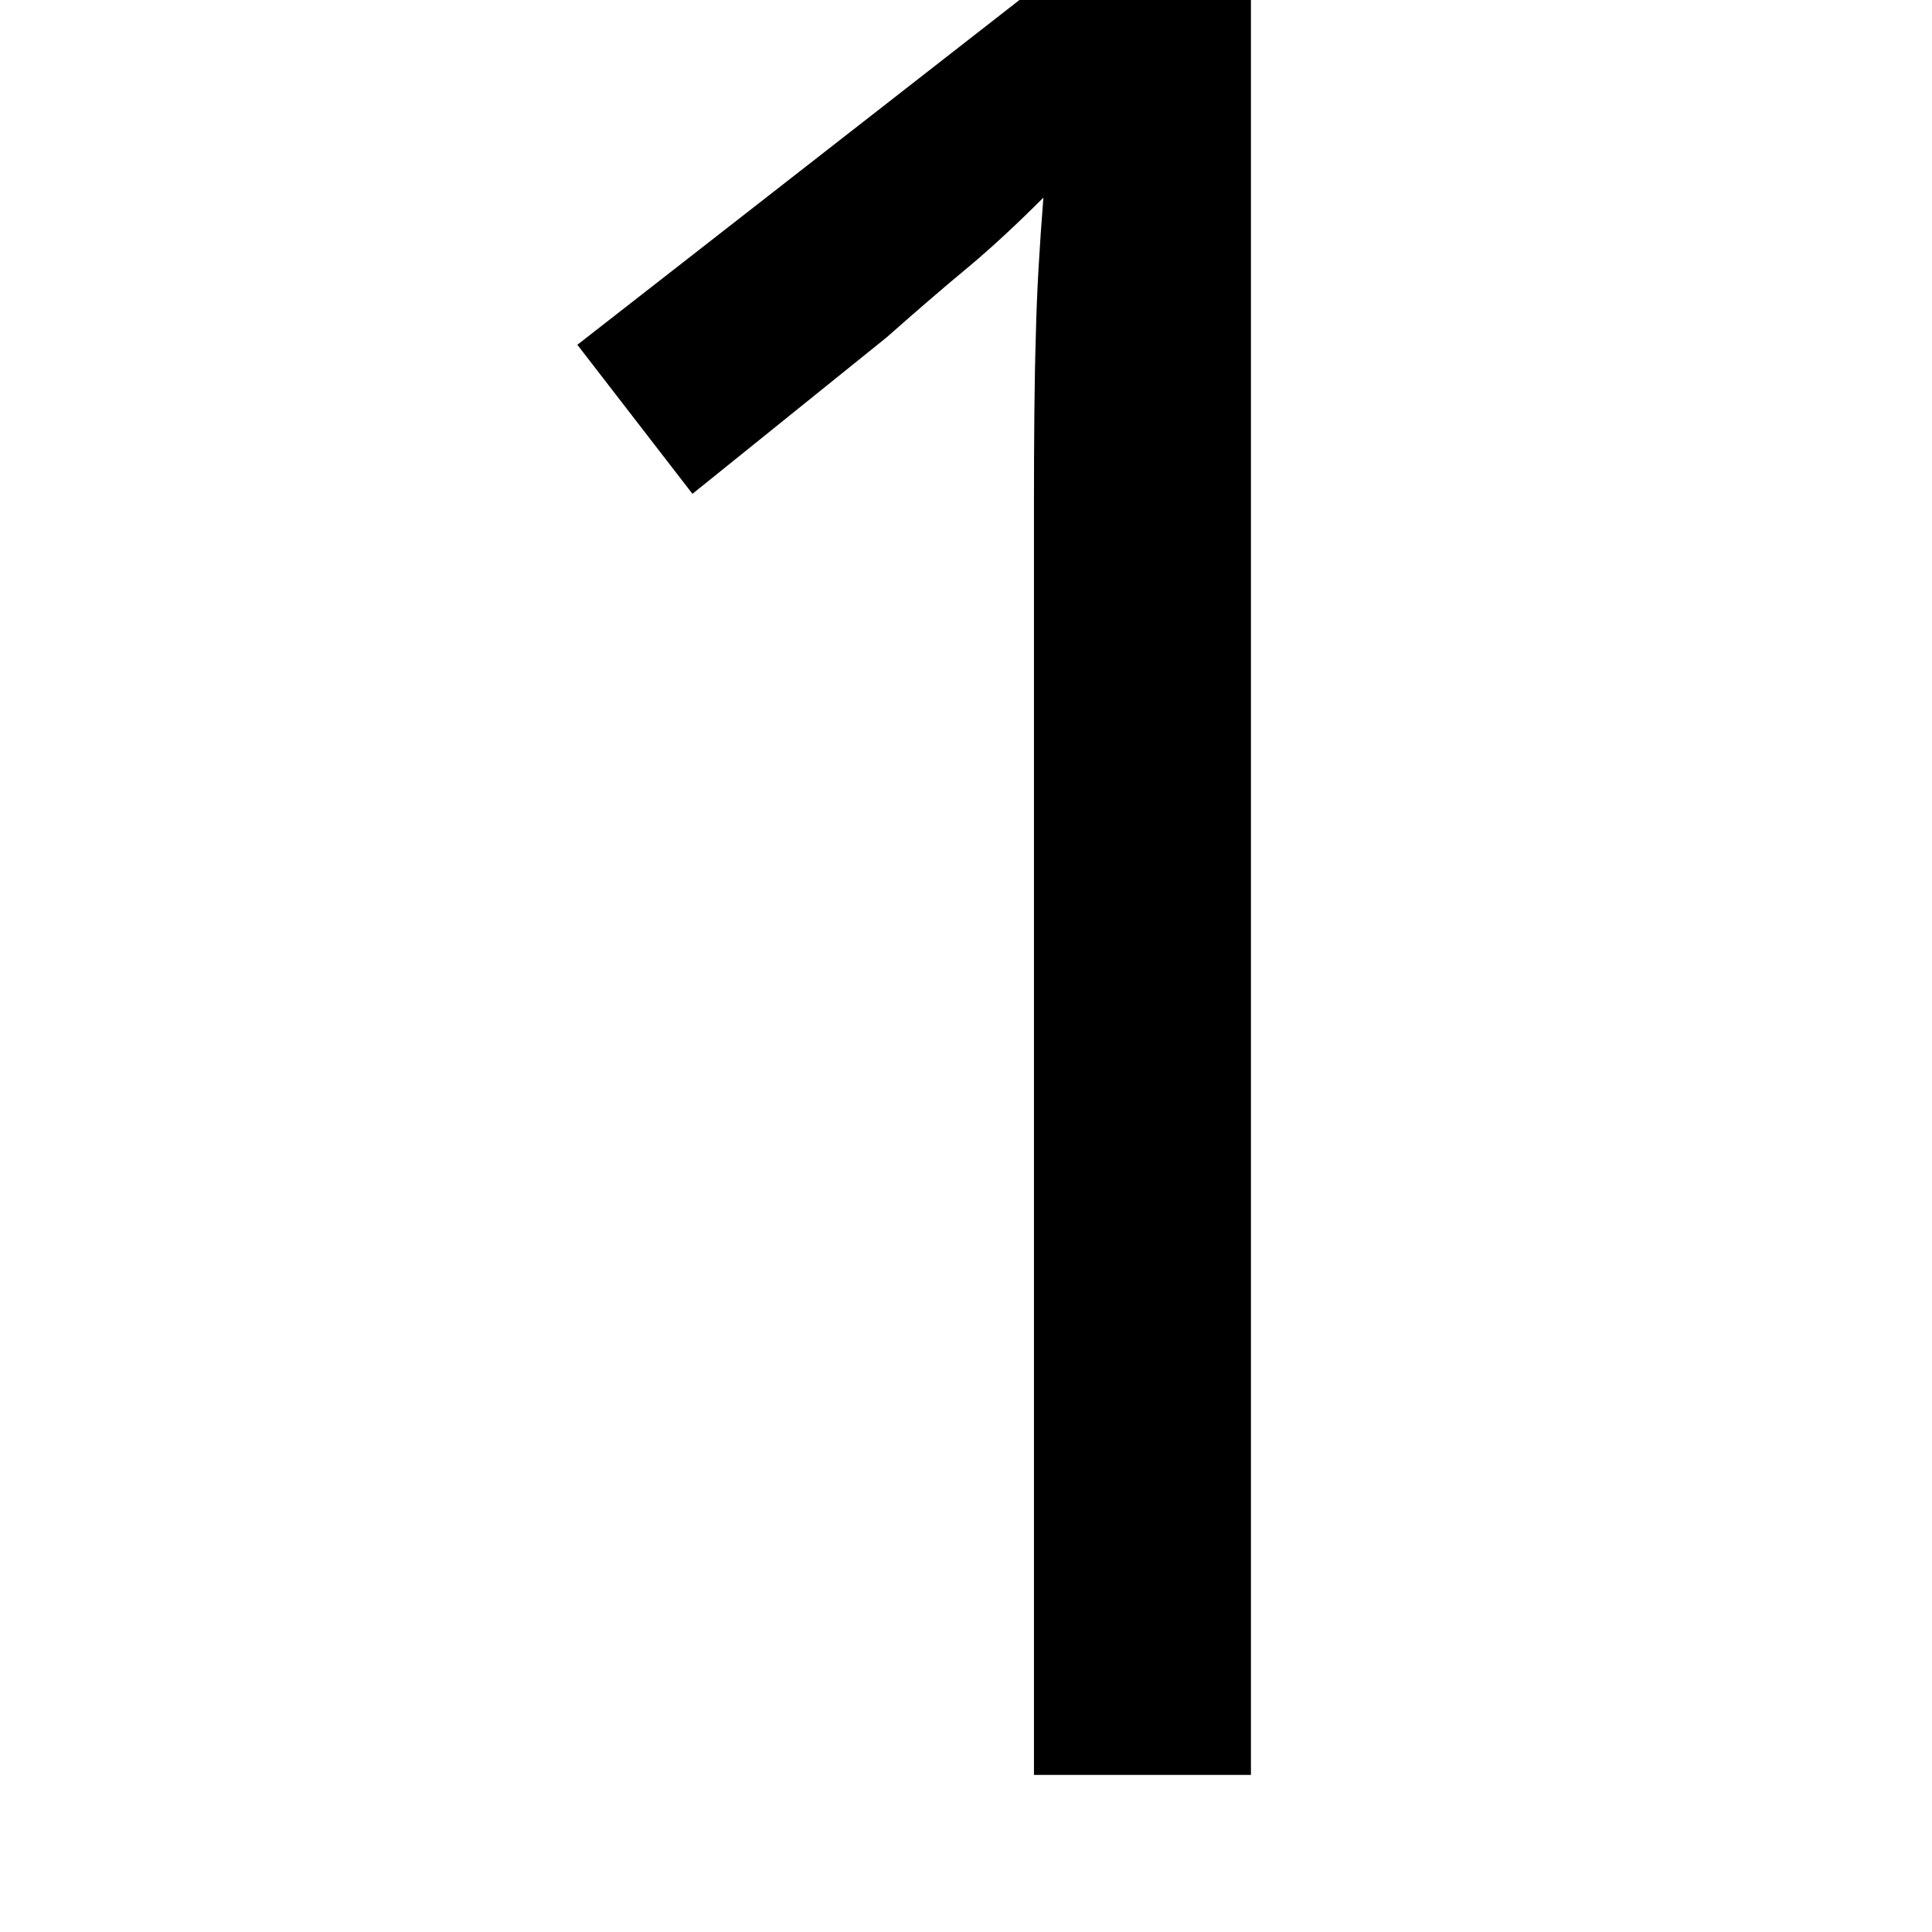
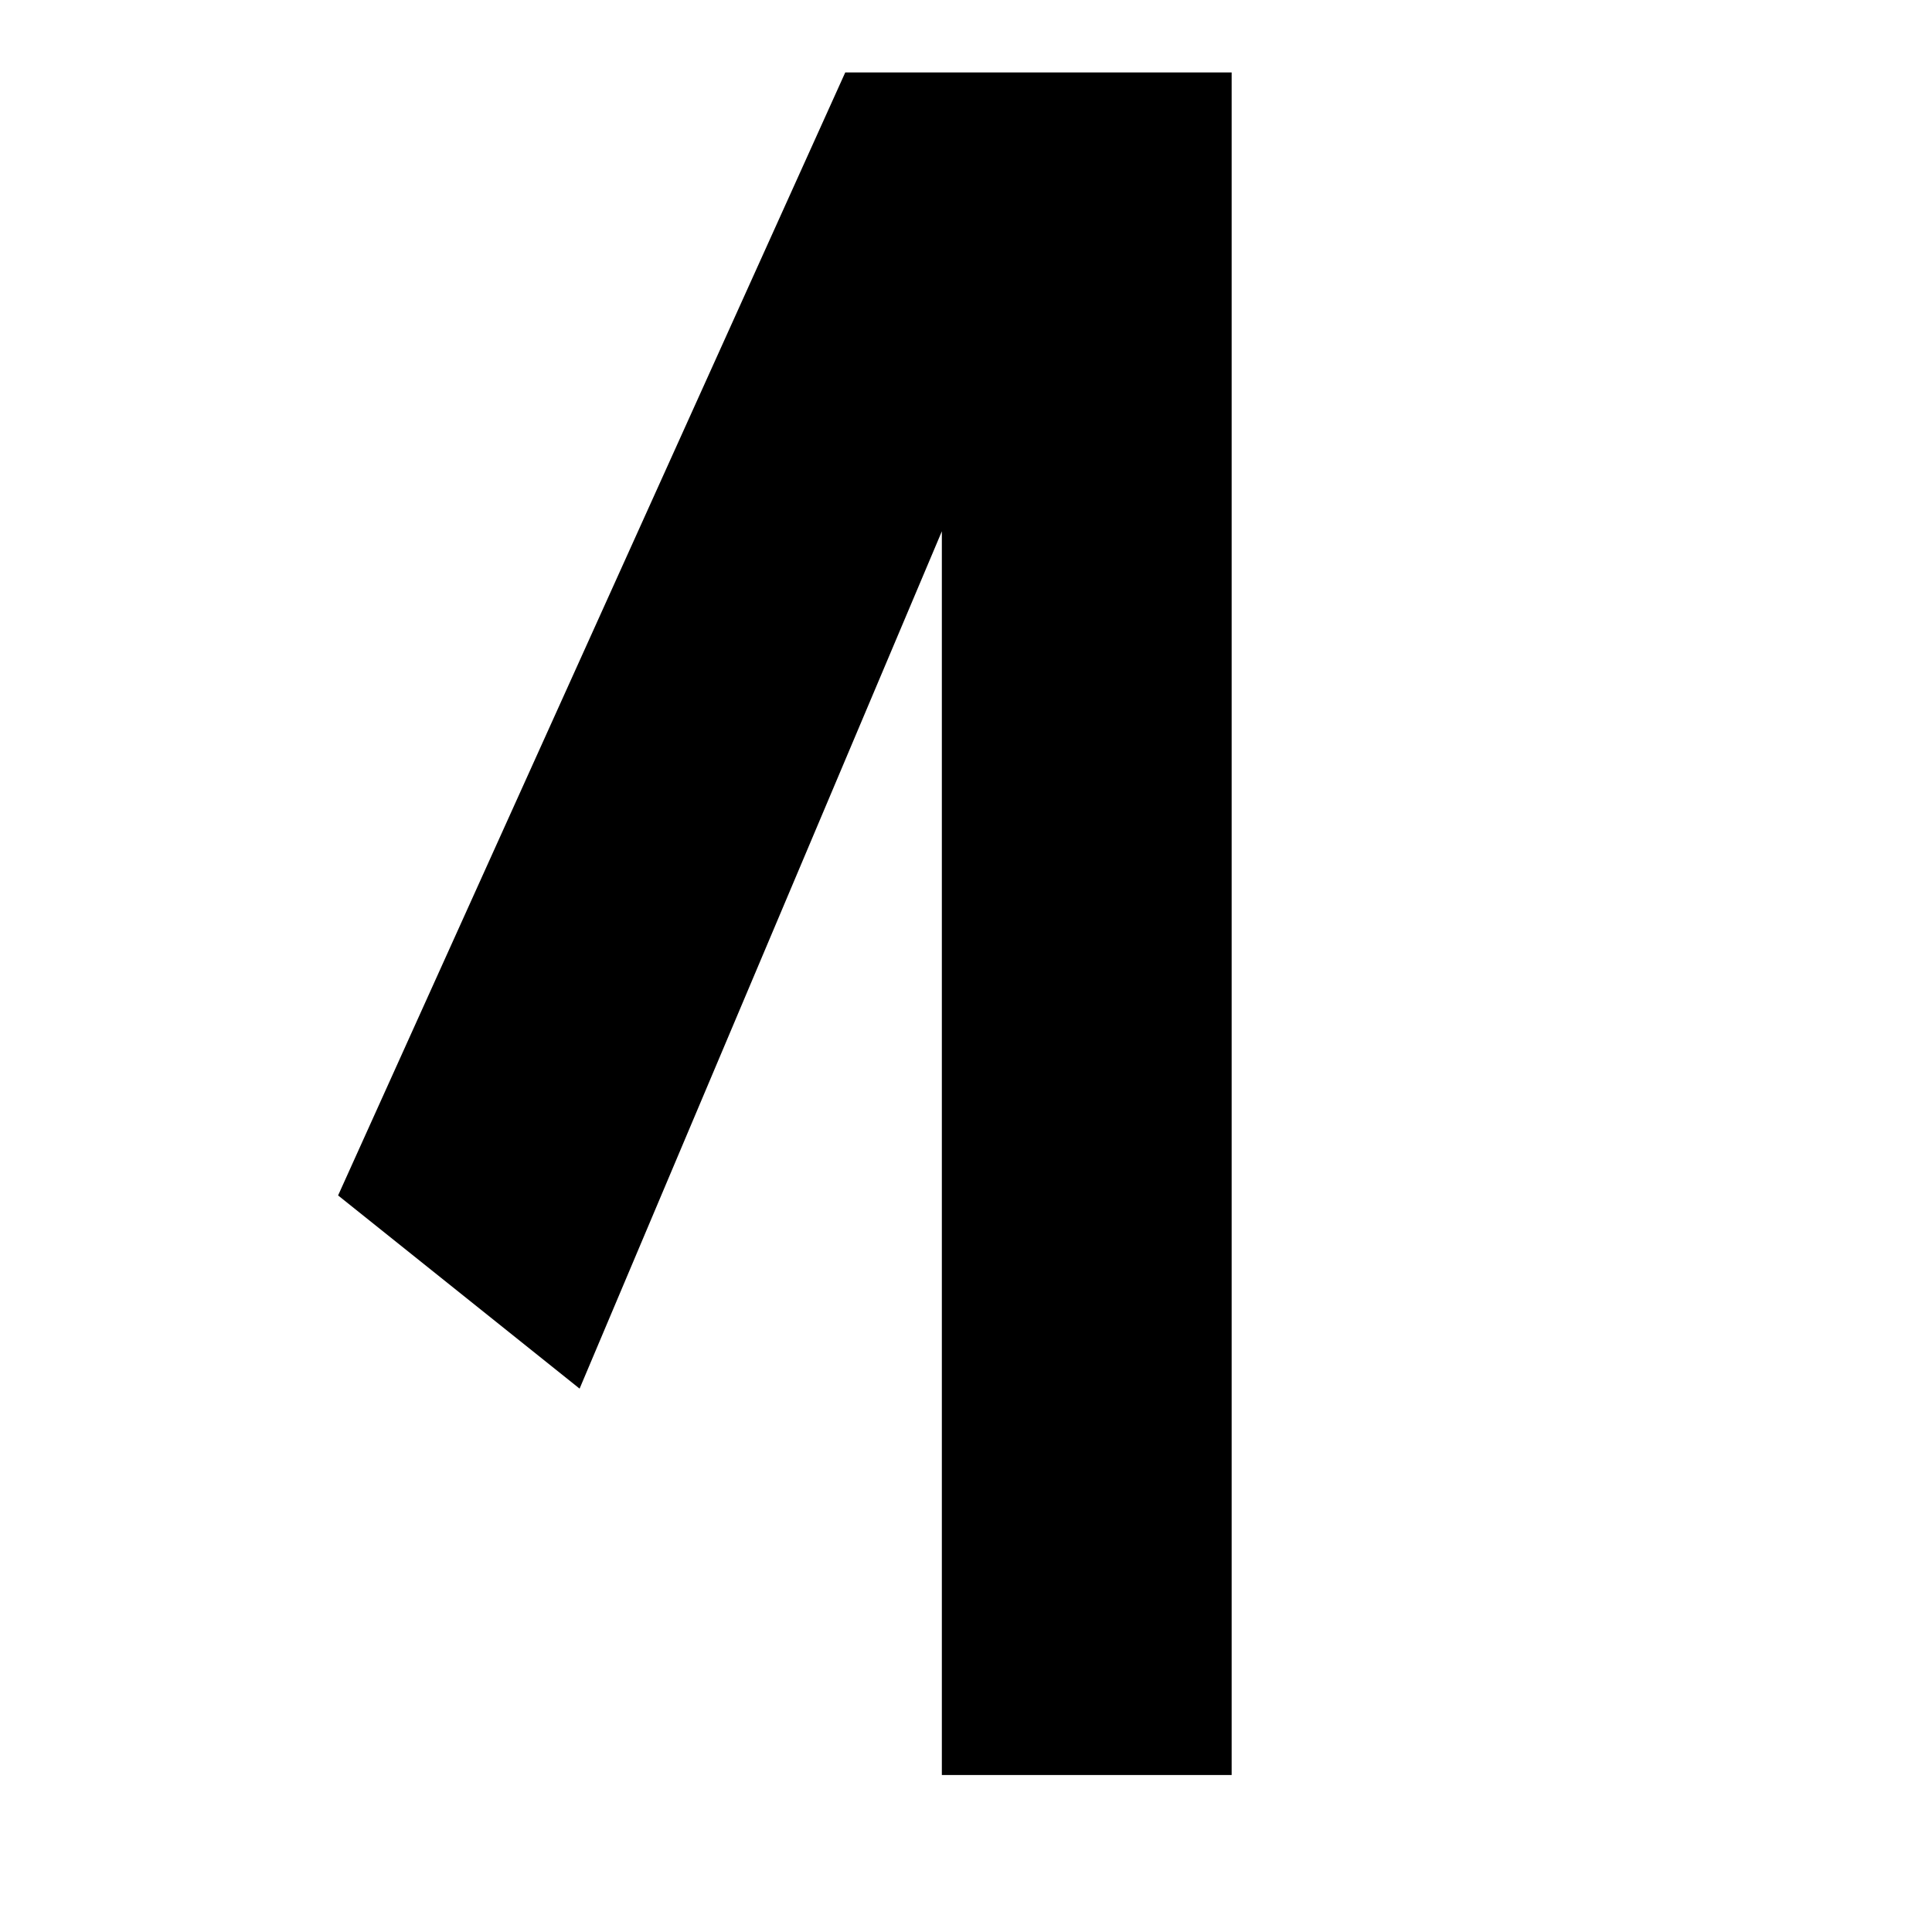
<svg xmlns="http://www.w3.org/2000/svg" version="1.1" id="Layer_1" x="0px" y="0px" viewBox="0 0 16 16" style="enable-background:new 0 0 16 16;" xml:space="preserve">
  <style type="text/css">
	.st0{display:none;fill:#12141D;}
	.st1{fill:none;}
- 	.st2{font-family:'Cakra-Normal';}
- 	.st3{font-size:21px;}
</style>
  <path class="st0" d="M12.2,5.5C13,5,13.6,4,13.6,3c0-1.7-1.3-3-3-3H5.4c-1.7,0-3,1.3-3,3c0,1,0.5,2,1.4,2.5C3,6,2.4,7,2.4,8  c0,1,0.5,2,1.4,2.5C3,11,2.4,12,2.4,13c0,1.7,1.4,3,3,3c1.7,0,3-1.4,3-3v-2.8c0.5,0.5,1.2,0.8,2,0.8h0.1c1.7,0,3-1.3,3-3  C13.6,7,13,6,12.2,5.5z M8.5,1h2.1c1.1,0,2,0.9,2,2c0,1.1-0.9,2-2,2H8.5V1z M3.4,3c0-1.1,0.9-2,2-2h2.1v4H5.4C4.3,5,3.4,4.1,3.4,3z   M3.4,8c0-1.1,0.9-2,2-2h2.1v4H5.4C4.3,10,3.4,9.1,3.4,8z M7.5,13c0,1.1-0.9,2-2.1,2c-1.1,0-2-0.9-2-2s0.9-2,2-2h2.1V13z M10.6,10  L10.6,10c-1.2,0-2.1-0.9-2.1-2c0-1.1,0.9-2,2-2h0.1c1.1,0,2,0.9,2,2C12.6,9.1,11.7,10,10.6,10z M-195-233.9c0,0-0.1,0-0.1,0  c-0.4-0.1-0.6-0.4-0.6-0.8c0-0.1,1.1-6.3-0.1-13.6c-0.1-0.4,0.2-0.8,0.6-0.8c0.4-0.1,0.8,0.2,0.8,0.6c1.3,7.6,0.2,13.9,0.1,14.1  C-194.3-234.1-194.6-233.9-195-233.9z M-194.9-234.7c-5.5-0.8-11.9,6.1-7.9,9.1C-198.8-222.5-192.9-230.8-194.9-234.7z   M-200.9-224.2c-0.8,0-1.6-0.3-2.3-0.8c-1.5-1.1-1.9-2.9-1.1-4.8c1.3-3.1,5.6-6.1,9.6-5.6c0.2,0,0.4,0.2,0.5,0.4  c1.4,2.7-0.5,7.1-3.1,9.3C-198.5-224.7-199.8-224.2-200.9-224.2z M-195.8-234c-3.1,0-6.3,2.4-7.3,4.8c-0.5,1.3-0.3,2.4,0.7,3.1  c1.5,1.2,3.2,0.1,4.1-0.7c2-1.7,3.6-5.1,2.9-7.2C-195.5-234-195.6-234-195.8-234z M-191.2-218.3c-0.1,0-0.3,0-0.4-0.1  c-0.3-0.2-0.4-0.7-0.2-1c0.1-0.2,3.5-5.6,9.6-10.3c0.3-0.2,0.8-0.2,1,0.1c0.2,0.3,0.2,0.8-0.1,1c-5.9,4.5-9.3,9.9-9.3,10  C-190.7-218.4-190.9-218.3-191.2-218.3z M-191.4-207.3c-5-0.5-3.8-10.6,0.3-12.1C-186.5-216.3-186.4-206.9-191.4-207.3   M-191.5-206.6c-2.1-0.2-3.5-1.8-3.9-4.5c-0.4-3.4,1.1-7.9,4-9c0.2-0.1,0.5,0,0.6,0.1c3.3,2.2,4.4,7.4,3.3,10.6  c-0.7,1.8-2,2.8-3.7,2.8 M-191.3-208c1.2,0.1,2.1-0.5,2.6-1.9c0.9-2.5,0-6.7-2.4-8.7c-2,1-3.1,4.6-2.7,7.3  C-193.8-210.2-193.2-208.2-191.3-208 M-157.6-279c-0.3,0-0.6-0.2-0.7-0.5c-0.1-0.4,0.1-0.8,0.5-0.9c14.8-5,21.5-18.6,21.6-18.7  c0.2-0.4,0.6-0.5,1-0.3c0.4,0.2,0.5,0.6,0.3,1c-0.1,0.1-1.8,3.6-5.4,7.8c-3.3,3.8-9,9-17,11.7C-157.4-279-157.5-279-157.6-279z   M-131.9-295c-0.2,0.2-3.4,3.6-6.4,3.6c-0.7,0-1.5-0.2-2.2-0.7c-3.2-2.4-1.3-7.6-1.3-7.8c0.1-0.4,0.5-0.6,0.9-0.4  c0.4,0.1,0.6,0.5,0.4,0.9l0,0c0,0-1.6,4.4,0.8,6.1c2.4,1.8,6.6-2.6,6.7-2.7c0.3-0.3,0.7-0.3,1,0 M-192.3-277.8c-0.1,0-0.1,0-0.2,0  c-8.4-1.8-14.6-6-18.3-9.3c-4-3.5-6-6.5-6.1-6.7c-0.2-0.3-0.1-0.8,0.2-1c0.3-0.2,0.8-0.1,1,0.2c0.1,0.1,8,11.9,23.5,15.3  c0.4,0.1,0.6,0.5,0.5,0.9C-191.7-278-192-277.8-192.3-277.8z M-219.1-291.2c0,0,4.4,4,6.9,1.9c1.3-1.1,0.4-5,0-6.3  c-0.1-0.4,0.1-0.8,0.5-0.9c0.4-0.1,0.8,0.1,0.9,0.5c0.2,0.6,1.9,5.8-0.4,7.8c-0.8,0.7-1.8,1-2.7,1c-3,0-5.9-2.8-6.1-2.9   M-182.3-277.2c0,0,3.4,0.1,5.2-0.5c0.1-1.9-0.3-4.9-0.3-4.9l4.9-0.4c0,0,0.5,3.8,0.5,5c2.6,0.5,5.3,0.3,5.3,0.3s0.7,8-8.1,8.2  C-177.1-269.5-183.1-273-182.3-277.2z M-174.8-268.8c-1.7,0-4.9-1.5-6.7-3.8c-1.3-1.5-1.8-3.2-1.4-4.8c0.1-0.3,0.4-0.6,0.7-0.6  c0,0,2.7,0.1,4.5-0.4c0-1.8-0.3-4.3-0.3-4.3c0-0.2,0-0.4,0.2-0.5c0.1-0.2,0.3-0.2,0.5-0.3l4.9-0.4c0.4,0,0.7,0.2,0.8,0.6  c0,0.1,0.4,3,0.5,4.5c2.3,0.3,4.5,0.2,4.6,0.2c0.4,0,0.7,0.3,0.8,0.7c0,0.1,0.3,3.7-2.1,6.3C-169.5-269.8-171.8-268.9-174.8-268.8  C-174.8-268.8-174.8-268.8-174.8-268.8z M-181.6-276.5c0,1,0.4,2,1.2,3c1.7,2,4.4,3.2,5.6,3.2c0,0,0,0,0,0c2.5-0.1,4.5-0.8,5.7-2.2  c1.4-1.5,1.7-3.5,1.7-4.6c-1,0-2.9,0-4.7-0.3c-0.3-0.1-0.6-0.3-0.6-0.7c0-0.9-0.3-3.2-0.4-4.3l-3.5,0.3c0.1,1,0.3,2.9,0.2,4.3  c0,0.3-0.2,0.6-0.5,0.7C-178.3-276.5-180.5-276.5-181.6-276.5z M-168-277.7c1.3,8.7-13.1,8.2-13.1,0.5c-1.4,0-7.4-0.2-11.1-1.3  c-0.8,3.5-1.8,6.7-2.4,9c2.1,0.9,6.1,1.3,9.4,1.4c1.1,3.4-3.8,12.2-4.3,13c0,0,13.3,7.8,31.1,5c0,0-3-18.5-2.7-18.8  c2.9-0.7,5.8-1.4,7.8-2.6c-0.9-3.6-3.2-6.9-4.1-8.2C-161.8-278.1-164.9-277.8-168-277.7z M-166.4-248.8c-5.9,0-11-1-14.6-2.1  c-5.6-1.6-8.9-3.5-9.1-3.6c-0.2-0.1-0.3-0.3-0.3-0.4c0-0.2,0-0.4,0.1-0.5c1.1-1.8,4.8-8.8,4.4-11.9c-2.3-0.1-6.7-0.4-9.1-1.4  c-0.3-0.1-0.5-0.5-0.4-0.8c0.2-0.7,0.4-1.4,0.6-2.3c0.6-2,1.2-4.3,1.8-6.7c0-0.2,0.2-0.4,0.3-0.5c0.2-0.1,0.4-0.1,0.6-0.1  c3.8,1.1,9.8,1.3,11,1.3c0.4,0,0.7,0.3,0.7,0.7c0,2.5,1.8,3.8,2.9,4.4c2.3,1.2,5.3,1.1,7.2-0.3c1.4-1,1.9-2.5,1.7-4.5  c0-0.2,0-0.4,0.2-0.6c0.1-0.2,0.3-0.3,0.5-0.3c3-0.1,6-0.4,10.2-2c0.3-0.1,0.6,0,0.8,0.3c2.1,3,3.6,5.9,4.2,8.4  c0.1,0.3-0.1,0.6-0.3,0.8c-1.9,1.2-4.6,1.9-7.4,2.6c0.1,1.1,0.6,4.9,2.6,17.5c0.1,0.7,0.2,1.3-0.5,1.4  C-161.2-249-163.9-248.8-166.4-248.8z M-188.7-255.4c2.8,1.4,14.5,6.8,29.3,4.6c-0.3-1.6-1-6-1.6-10c-1.2-8.2-1.2-8.3-0.8-8.6  c0.1-0.1,0.2-0.2,0.3-0.2l0.5-0.1c2.5-0.6,4.9-1.2,6.6-2.2c-0.4-1.6-1.4-4-3.5-6.9c-3.8,1.4-6.6,1.7-9.4,1.8  c0.1,2.1-0.7,3.9-2.3,5.1c-2.3,1.7-5.9,1.8-8.7,0.4c-2.1-1.1-3.4-2.8-3.6-4.9c-1.9-0.1-6.5-0.3-9.9-1.1c-0.5,2.2-1.1,4.2-1.6,6.1  c-0.2,0.6-0.3,1.1-0.5,1.6c1.8,0.6,4.9,1,8.6,1.1c0.3,0,0.6,0.2,0.7,0.5C-183.6-265-187.4-257.6-188.7-255.4z M-160.1-259.7  c-0.4-2.5-0.8-5.1-1-6.8c-10.1,2.7-19.1,1.7-24.2,0.6c-0.2,1.6-0.9,3.6-1.7,5.5C-182.7-259-172.2-256.4-160.1-259.7z M-172.1-257.4  c-7,0-12.5-1.5-15.1-2.4c-0.2-0.1-0.3-0.2-0.4-0.4c-0.1-0.2-0.1-0.4,0-0.6c0.9-2.1,1.5-3.9,1.7-5.3c0-0.2,0.1-0.4,0.3-0.5  c0.2-0.1,0.4-0.2,0.6-0.1c5.5,1.2,14.1,2,23.8-0.6c0.2-0.1,0.4,0,0.6,0.1c0.2,0.1,0.3,0.3,0.3,0.5c0.2,1.5,0.5,3.8,1,6.8  c0.1,0.4-0.2,0.7-0.5,0.8C-164.2-257.9-168.4-257.4-172.1-257.4z M-186-260.9c4.3,1.3,14,3.5,25.1,0.7c-0.3-2.2-0.6-4-0.8-5.4  c-9.3,2.3-17.5,1.7-23,0.6C-184.9-263.9-185.4-262.5-186-260.9z M-186.9-254.1c-3.2-1.4-9.6-4.9-11.9,0c-1.3,2.7-0.4,14.1-0.4,14.1  s7.4,1.7,10.6,0.7c0.1-2.7-0.1-4.6,0.1-6.3c0,0,7.4,1.3,8.3,0.9c0.8,5.4-10.1,17.6-10.1,17.6s3.3,5.4,6.3,7.3  c12.8-8.5,20.7-19.4,19.9-29.8C-177.5-249.4-182.3-252.2-186.9-254.1z M-184-219c-0.1,0-0.3,0-0.4-0.1c-3.1-2-6.4-7.3-6.5-7.6  c-0.2-0.3-0.1-0.6,0.1-0.9c2.8-3.2,9.7-11.9,9.9-16.4c-1.6,0-4.7-0.5-6.9-0.8c0,0.6,0,1.3,0,2c0,1,0,2.2,0,3.5  c0,0.3-0.2,0.6-0.5,0.7c-3.4,1-10.7-0.7-11-0.7c-0.3-0.1-0.5-0.3-0.6-0.6c-0.1-1.2-0.9-11.7,0.5-14.4c2.4-5,8.2-2.4,11.6-0.8  c0.4,0.2,0.8,0.4,1.2,0.5l0,0c0.5,0.2,0.9,0.4,1.4,0.6c4.1,1.8,9.2,4,21,3.8c0.4,0,0.7,0.3,0.7,0.7c0.5,5.2-1.2,10.7-4.9,16.1  c-3.5,5.1-8.8,10.1-15.3,14.4C-183.7-219.1-183.8-219-184-219z M-189.4-227c0.8,1.2,3.2,4.7,5.4,6.4c12.7-8.5,19.6-18.8,19.2-28.3  c-11.7,0.1-16.8-2.2-20.9-4c-0.5-0.2-1-0.4-1.4-0.6c-0.4-0.2-0.8-0.3-1.2-0.5c-4.2-1.9-8.1-3.3-9.8,0.1c-0.9,1.9-0.6,9.7-0.4,13.2  c1.6,0.3,6.5,1.3,9.2,0.8c0-1.1,0-2,0-2.9c0-1.1,0-2,0.1-2.9c0-0.2,0.1-0.4,0.3-0.5c0.2-0.1,0.4-0.2,0.6-0.1  c3.3,0.6,7.3,1.1,7.9,0.9c0.2-0.1,0.4-0.1,0.6,0c0.2,0.1,0.3,0.3,0.4,0.5C-178.8-239.6-187.5-229.2-189.4-227z M-180.5-245.4  C-180.5-245.4-180.5-245.4-180.5-245.4C-180.5-245.4-180.5-245.4-180.5-245.4z M-149.3-309.4c2,15.1-8.4,26.7-22.9,28.6  c-14.5,1.9-27.6-6.5-29.7-21.6c-2-15.1,8.2-28.3,22.7-30.3C-164.7-334.5-151.3-324.4-149.3-309.4z M-176.3-279.7  c-5.8,0-11.3-1.7-15.8-4.8c-5.7-4-9.5-10.3-10.4-17.7c-1-7.4,0.9-14.8,5.3-20.6c4.4-5.8,10.8-9.5,18-10.5c7.2-1,14.4,0.9,20.2,5.4  c5.8,4.5,9.5,11,10.5,18.5h0c1,7.4-0.9,14.4-5.4,19.8c-4.3,5.2-10.8,8.7-18.1,9.6C-173.6-279.8-175-279.7-176.3-279.7z   M-175.6-332.1c-1.2,0-2.3,0.1-3.5,0.2c-6.9,0.9-12.9,4.4-17.1,9.9c-4.2,5.5-6,12.5-5,19.5c0.9,7,4.4,12.9,9.8,16.7  c5.3,3.7,12,5.2,19,4.3c14.8-2,24.2-13.7,22.3-27.8v0c-0.9-7.1-4.5-13.3-10-17.5C-164.5-330.3-170-332.1-175.6-332.1z M-144-318.9  c4-0.5,2.9-10.2-2.6-12.8c2.6-8.5-3.2-16.7-9-16.6c-6.1,0.1-2.4,7.3-2.4,7.3s-11-20-27-16.2c-6.1,1.4-6,5.4-4.4,9  c-8-3.2-16.6-4.9-21.6-1.1c-3.5,2.6,0.3,6.8,4.5,10.1c-5.3,1.6-9.5,4-9.8,8c-0.3,3.8,3.7,5.5,8.3,6.4c-8.3,5-6.4,14.8-1.9,14.2  c-4.2,2.1,0.1,10.4,7.3,9.4c0,0,0.3,0,0.7-0.1c-0.1-0.3-0.1-0.6-0.1-0.9c-2-15.1,8.2-28.3,22.7-30.3s27.9,8.2,29.9,23.2  c0,0.3,0.1,0.6,0.1,0.9c0.1,0,0.2,0,0.2,0C-140.2-309.3-139.4-318-144-318.9z M-203.8-300.5c-4.1,0-7.2-2.8-8.2-5.7  c-0.5-1.5-0.3-2.9,0.4-3.9c-1.1-0.4-2-1.4-2.5-2.9c-1.2-3.4,0-8.2,4.2-11.5c-3-0.7-7.6-2.4-7.2-6.8c0.3-3.5,3.3-6.3,9-8.2  c-3.4-2.8-5.1-5.3-5.1-7.4c0-1.2,0.6-2.2,1.6-3c5.3-4,13.9-2.2,20.8,0.4c-0.6-1.9-0.5-3.5,0.1-4.9c0.8-1.7,2.6-2.9,5.3-3.5  c6.8-1.6,13.8,0.8,20.2,6.9c2.1,2,3.9,4.2,5.2,5.9c0-0.8,0.1-1.6,0.5-2.2c0.7-1.1,1.9-1.7,3.7-1.7c0,0,0.1,0,0.1,0  c2.7,0,5.3,1.5,7.3,4.2c2.7,3.6,3.6,8.3,2.4,12.7c3.5,2,5.3,6.9,4.8,10.4c-0.2,1.2-0.6,2.2-1.3,2.8c1.2,0.8,1.9,2.3,1.8,4  c-0.2,3.1-2.9,6.7-8.5,7.2l-0.2,0c-0.4,0-0.7-0.3-0.8-0.6c0-0.3-0.1-0.6-0.1-0.9c-0.9-7.1-4.5-13.3-10-17.5  c-5.4-4.2-12.2-6-19.1-5.1c-6.9,0.9-12.9,4.4-17.1,9.9c-4.2,5.5-6,12.5-5,19.5c0,0.3,0.1,0.6,0.1,0.9c0.1,0.4-0.2,0.8-0.6,0.8  l-0.7,0.1C-202.8-300.5-203.3-300.5-203.8-300.5z M-209.8-311.4c0.3,0,0.6,0.2,0.7,0.5c0.1,0.3-0.1,0.7-0.4,0.9  c-1.6,0.8-1.3,2.6-1.1,3.4c0.7,2.3,3.7,5.3,8,4.7l0,0c0-0.1,0-0.2,0-0.2c-1-7.4,0.9-14.8,5.3-20.6c4.4-5.8,10.8-9.5,18-10.5  c7.2-1,14.4,0.9,20.2,5.4c5.8,4.5,9.5,11,10.5,18.5c0,0.1,0,0.2,0,0.2c4.4-0.6,6.5-3.4,6.6-5.8c0.1-1.7-0.8-2.9-2.2-3.2  c-0.3-0.1-0.6-0.4-0.6-0.7c0-0.4,0.3-0.6,0.6-0.7c1.2-0.2,1.6-1.5,1.7-2.3c0.5-3.1-1.2-7.6-4.5-9.1c-0.3-0.2-0.5-0.5-0.4-0.9  c1.3-4.2,0.5-8.7-2-12c-1.7-2.3-4-3.7-6.3-3.6c-1.2,0-2.1,0.4-2.5,1c-0.9,1.5,0.2,4.3,0.7,5.3c0.2,0.3,0,0.8-0.3,1  c-0.3,0.2-0.8,0.1-1-0.3c0,0-2.8-5-7.4-9.4c-6.1-5.8-12.5-8-18.8-6.5c-2.3,0.5-3.7,1.4-4.4,2.7c-0.6,1.3-0.5,3.1,0.5,5.2  c0.1,0.3,0.1,0.6-0.1,0.8c-0.2,0.2-0.5,0.3-0.8,0.2c-6.7-2.7-15.7-5.1-20.9-1.2c-0.7,0.6-1.1,1.2-1.1,1.9c0,1.2,1,3.4,5.6,7.1  c0.2,0.2,0.3,0.4,0.3,0.7c-0.1,0.3-0.2,0.5-0.5,0.6c-5.9,1.8-9,4.2-9.3,7.4c-0.2,2.7,2.2,4.5,7.7,5.6c0.3,0.1,0.5,0.3,0.6,0.6  c0.1,0.3-0.1,0.6-0.3,0.7c-5.3,3.2-5.9,8.2-5,10.7C-212.1-312-211.1-311.2-209.8-311.4C-209.9-311.4-209.9-311.4-209.8-311.4z   M-187.1-298.5c0,2.2-1.8,4-4,4c-2.2,0-4-1.8-4-4c0-2.2,1.8-4,4-4C-188.9-302.6-187.1-300.8-187.1-298.5z M-153.4-302.3  c0,2.2-1.8,4-4,4s-4-1.8-4-4s1.8-4,4-4S-153.4-304.6-153.4-302.3z M-167.1-309.5C-167.1-309.5-167.2-309.5-167.1-309.5  c-0.4,0-0.7-0.3-0.7-0.6c0-0.2,0-0.3,0.1-0.5c0,0,0,0,0,0c1-3.1,2.8-4.1,4.1-4.3c2-0.4,3.9,0.6,5.4,2.7c0,0,0,0,0,0  c0.1,0.1,0.2,0.2,0.2,0.4c0.1,0.3-0.1,0.7-0.4,0.8c-0.2,0.1-0.6,0.1-0.9-0.4c-1.1-1.6-2.5-2.4-3.9-2.1c-1.4,0.2-2.4,1.3-3,3.3  C-166.4-310-166.6-309.5-167.1-309.5z M-177.1-305.8C-177.1-305.8-177.2-305.8-177.1-305.8c-0.4,0-0.6-0.3-0.7-0.6  c0-0.1,0-0.3,0.1-0.4c0.5-1.6,1.5-2.1,2.2-2.3c1.1-0.2,2.1,0.3,2.9,1.4c0.1,0.1,0.1,0.2,0.2,0.3c0.1,0.3-0.1,0.7-0.4,0.8  c-0.1,0-0.6,0.2-0.9-0.3c-0.4-0.6-0.9-0.9-1.5-0.8c-0.5,0.1-0.9,0.5-1.1,1.3C-176.6-305.9-177-305.8-177.1-305.8z M-192.8-305.9  C-192.9-305.9-192.9-305.9-192.8-305.9c-0.4,0-0.7-0.3-0.7-0.6c0-0.2,0-0.3,0.1-0.4c0,0,0,0,0,0c1-3.1,2.8-4.1,4.1-4.3  c2-0.4,3.9,0.6,5.4,2.7c0,0,0,0,0,0c0.1,0.1,0.2,0.2,0.2,0.4c0.1,0.3-0.1,0.7-0.4,0.8c-0.2,0.1-0.6,0.1-0.9-0.4  c-0.8-1.1-2.1-2.4-3.9-2.1c-0.9,0.2-2.2,0.9-3,3.3C-192.2-306.1-192.5-305.9-192.8-305.9z M-182-301.4c1.8-2.3,2.7,1,7,0.6  c4.4-0.4,4.7-3.9,7-1.4c1.9,2.1,1.3,14.7-5.9,15.2C-181.1-286.4-183.7-299.2-182-301.4z M-174.3-286.2c-2.7,0-5.2-1.8-6.9-5  c-2-3.7-2.7-9-1.4-10.7c0,0,0,0,0,0c1.3-1.7,2.5-1.1,3.6-0.5c0.9,0.5,2.1,1,3.9,0.9c1.8-0.2,2.8-0.9,3.6-1.4c1.1-0.7,2.3-1.6,4,0.3  c1.4,1.5,1.6,7-0.1,11.2c-1.3,3.3-3.5,5.1-6.3,5.3C-174-286.2-174.2-286.2-174.3-286.2z M-181.5-300.9c-0.7,0.9-0.5,5.3,1.5,9.1  c1.1,2,3,4.4,6,4.2c2.8-0.2,4.3-2.5,5-4.4c1.6-4,1.2-8.8,0.4-9.7c-0.9-0.9-1-0.8-2.1-0.1c-0.9,0.6-2.2,1.5-4.3,1.7  c-2.2,0.2-3.6-0.5-4.6-1C-180.7-301.6-180.9-301.7-181.5-300.9L-181.5-300.9z M-150.4-309.1c0,0-0.1-3.1,3.6-4.1  c3.8-1.1,6.2,3.8,4.6,7.2c-1.6,3.4-5.9,4.1-7.7,2L-150.4-309.1z M-147-302.2c-1.4,0-2.6-0.5-3.4-1.5c-0.2-0.3-0.2-0.8,0.1-1  c0.3-0.2,0.8-0.2,1,0.1c0.6,0.7,1.6,1.1,2.7,0.9c1.3-0.1,2.9-0.9,3.7-2.7c0.8-1.6,0.5-3.8-0.7-5.2c-0.5-0.6-1.5-1.4-3.1-1  c-3,0.9-3,3.3-3,3.4c0,0.4-0.3,0.7-0.7,0.7c0,0,0,0,0,0c-0.4,0-0.7-0.3-0.7-0.7c0-1.3,0.8-3.9,4.1-4.8c1.7-0.5,3.4,0,4.6,1.4  c1.5,1.8,1.9,4.6,0.9,6.7c-0.9,2-2.8,3.3-4.9,3.6C-146.6-302.2-146.8-302.2-147-302.2z M-201-302.3c0,0-0.8-3-4.5-3.1  c-4,0-5,5.3-2.6,8.1c2.4,2.8,6.8,2.4,7.9-0.1L-201-302.3z M-203.9-294.6c-1.8,0-3.6-0.8-4.8-2.2c-1.6-1.8-1.9-4.6-0.9-6.7  c0.8-1.6,2.2-2.6,4-2.6c0,0,0,0,0,0c3.4,0,4.9,2.4,5.2,3.6c0.1,0.4-0.1,0.8-0.5,0.9c-0.4,0.1-0.8-0.1-0.9-0.5c0-0.1-0.7-2.5-3.8-2.5  c0,0,0,0,0,0c-1.6,0-2.4,1.1-2.7,1.8c-0.8,1.6-0.5,3.8,0.7,5.2c1.3,1.5,3.1,1.9,4.3,1.7c1.1-0.2,2-0.8,2.4-1.6  c0.2-0.4,0.6-0.5,0.9-0.4c0.4,0.2,0.5,0.6,0.4,0.9c-0.6,1.3-1.9,2.2-3.5,2.5C-203.3-294.6-203.6-294.6-203.9-294.6z M-159.9-331.6  c7.7,5.6,6.1,8.8,2.8,8.7c-5.2-0.2-9.3-6.7-9.3-6.7s1.5,7-5.1,6.9c-5.6-0.1-7.3-7.1-7.3-7.1s-0.9,10.6-8.4,9.8c-5.1-0.5-5-7-5-7  s-3.7,12.3-8.9,10.1c-8.1-3.4,9.3-19.3,20.2-20.3C-170.3-338.3-159.9-331.6-159.9-331.6z M-200-315.9c-0.5,0-1-0.1-1.5-0.3  c-0.4-0.2-0.5-0.6-0.4-0.9c0.2-0.4,0.6-0.5,0.9-0.4c0.7,0.3,1.4,0.3,2.1-0.1c2.8-1.3,5.2-7.4,5.9-9.6c0.1-0.3,0.4-0.6,0.8-0.5  c0.4,0.1,0.6,0.4,0.6,0.7c0,0,0,1.7,0.6,3.3c0.7,2,2,3,3.7,3c6.9,0,7.7-8.7,7.7-9.1c0-0.3,0.3-0.6,0.6-0.7c0.3,0,0.7,0.2,0.8,0.5  c0,0.1,2.4,7.2,7.4,6.6c1.2-0.1,2.1-0.6,2.7-1.4c1.3-1.8,0.9-4.6,0.9-4.6c-0.1-0.3,0.1-0.6,0.4-0.8c0.3-0.1,0.7,0,0.9,0.2  c0.1,0.1,6.2,8.2,11.1,5.3c0.3-0.2,0.8-0.1,1,0.2c0.2,0.3,0.1,0.8-0.2,1c-4.5,2.7-9.4-1.6-11.6-4.1c-0.1,1.1-0.4,2.5-1.2,3.6  c-0.9,1.1-2.1,1.8-3.7,2c-4.1,0.5-6.7-2.9-8-5.4c-0.2,0.8-0.5,1.8-1,2.7c-1.6,3.5-4.3,5.3-7.8,5.3c-1.4,0-2.6-0.5-3.6-1.4  c-0.9-0.9-1.5-2.2-1.8-3.4c-1.1,2.7-3.1,6.5-5.6,7.8C-198.8-316.1-199.4-315.9-200-315.9z" />
-   <rect x="2.9" y="0" class="st1" width="9.1" height="16" />
-   <text transform="matrix(1 0 0 1 2.9065 14.6991)" class="st2 st3">1</text>
+   <g>
+     <rect x="2.9" y="0" class="st1" width="9.1" height="16" />
+     <path d="M7.8,14.7V4.4l-3,7.1L2.8,9.9L7,0.6h3.2v14.1H7.8z" />
+   </g>
</svg>
